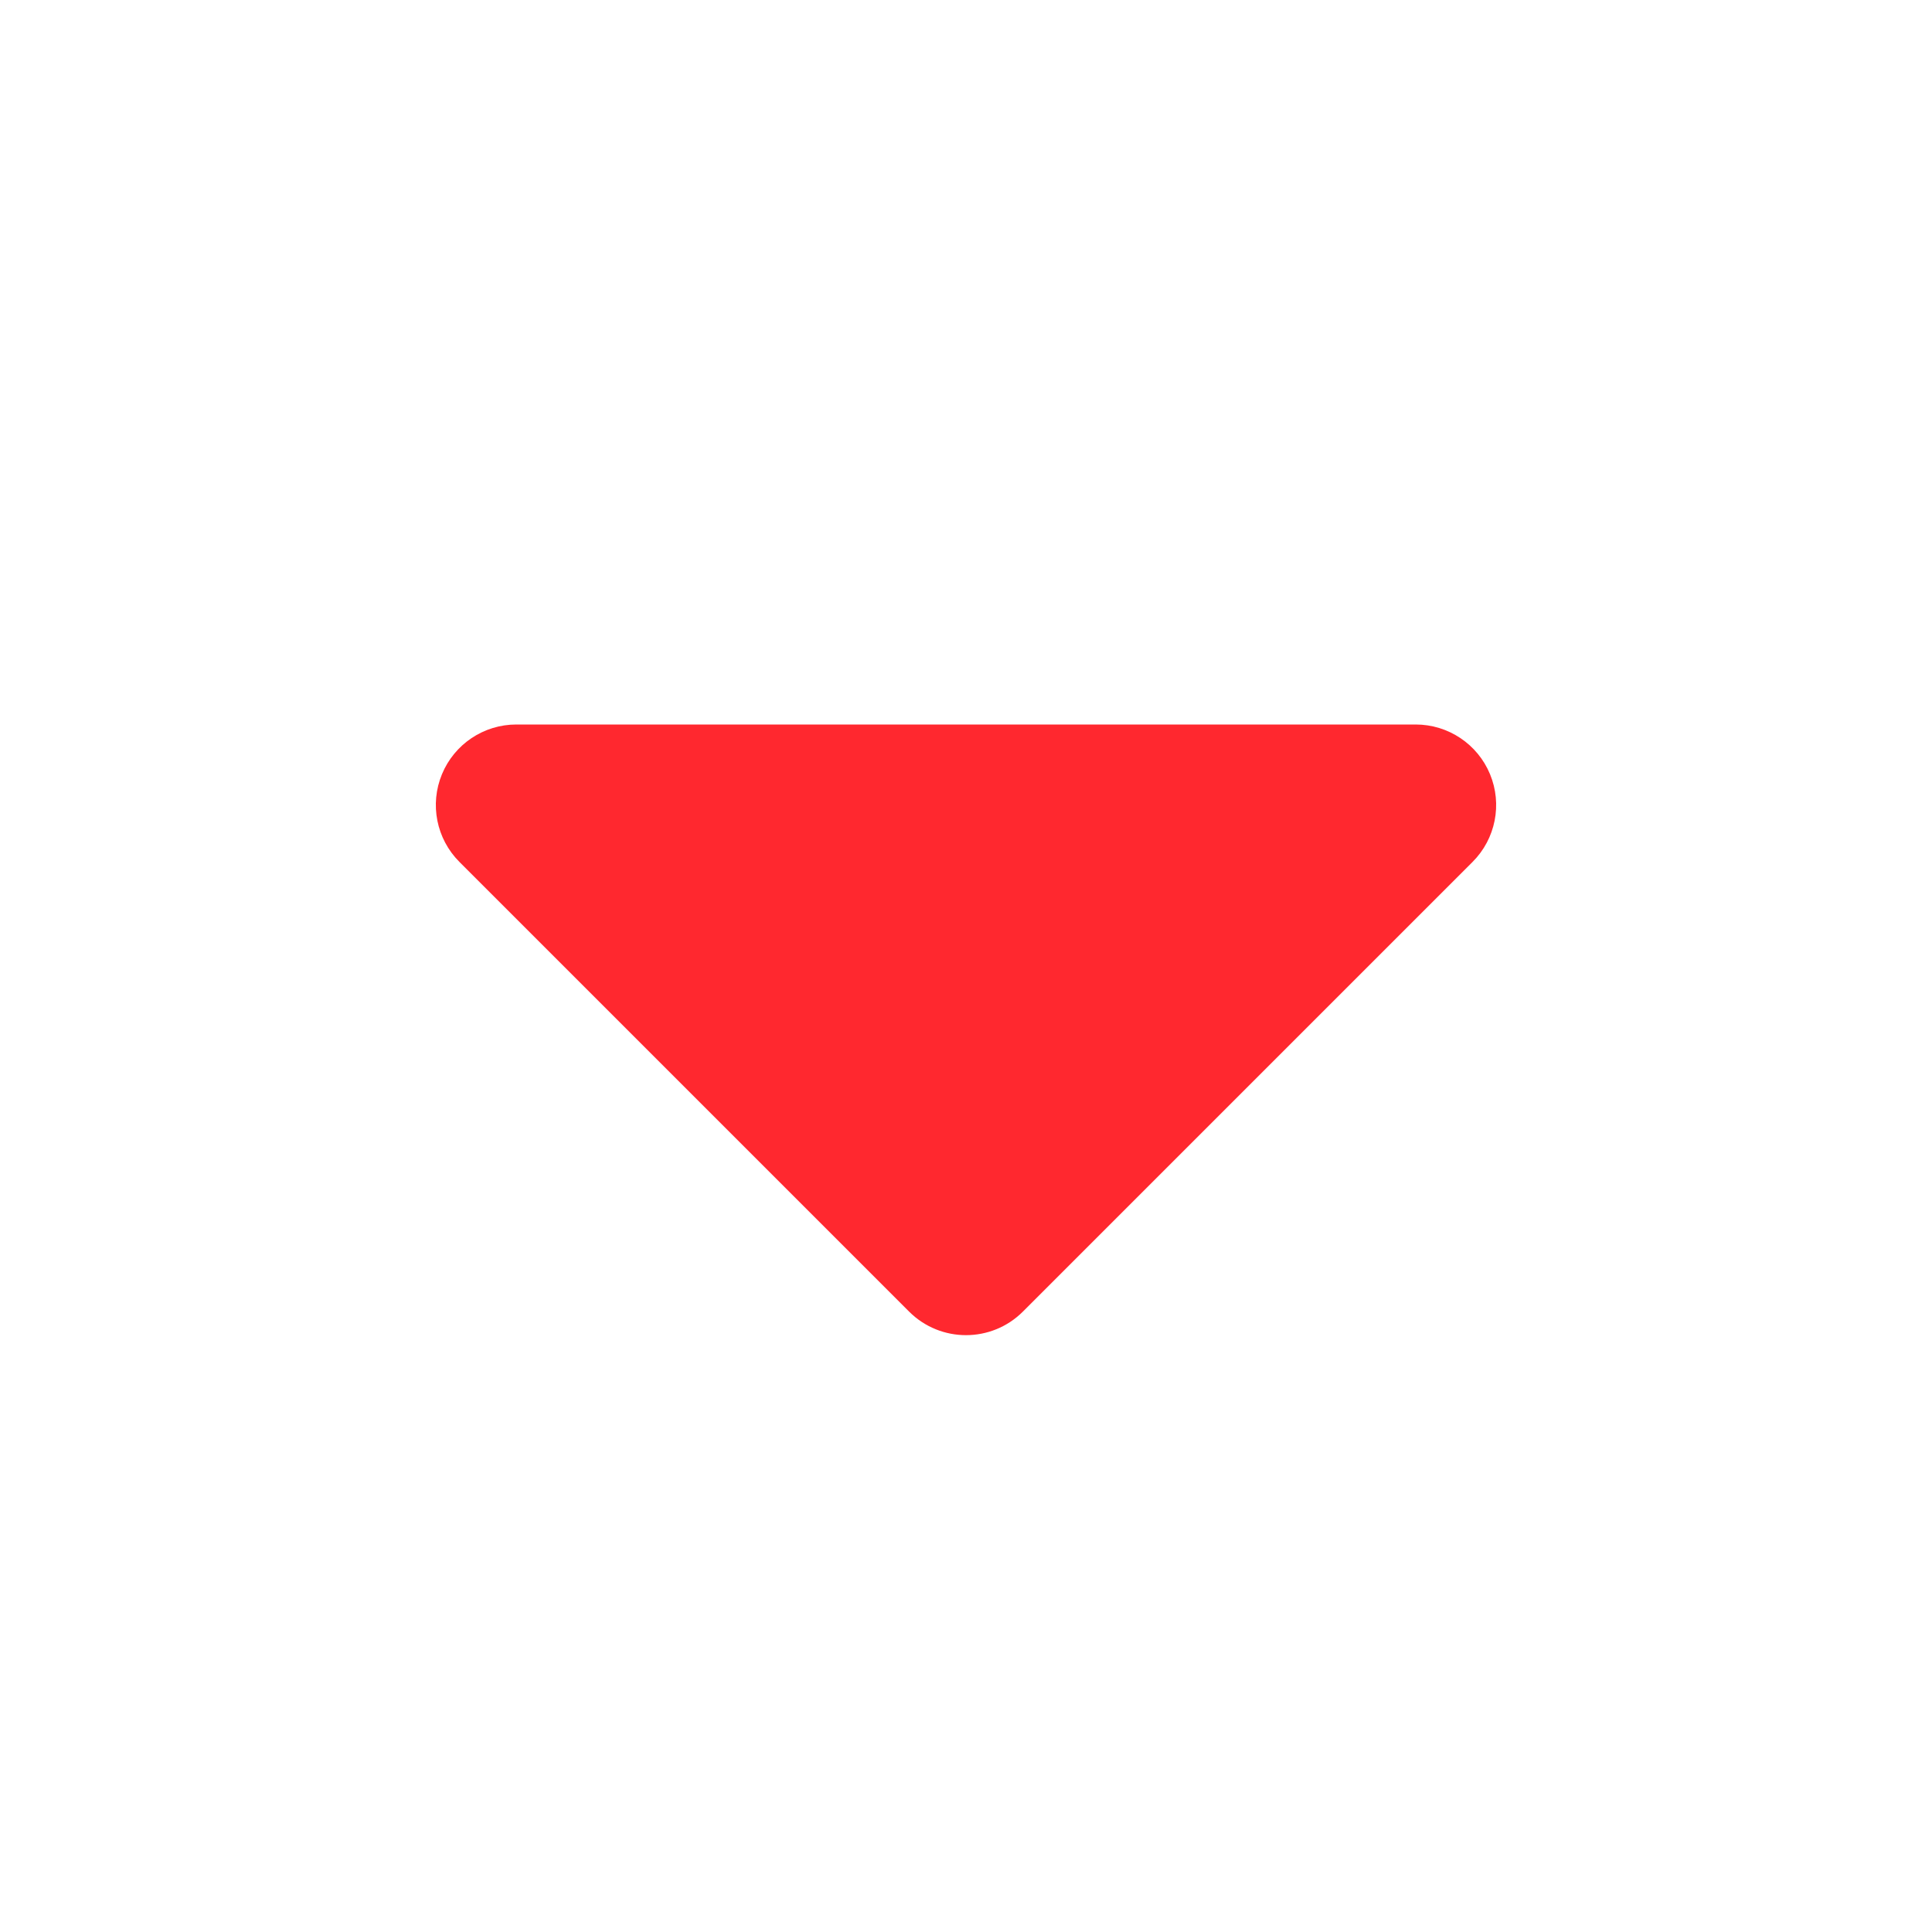
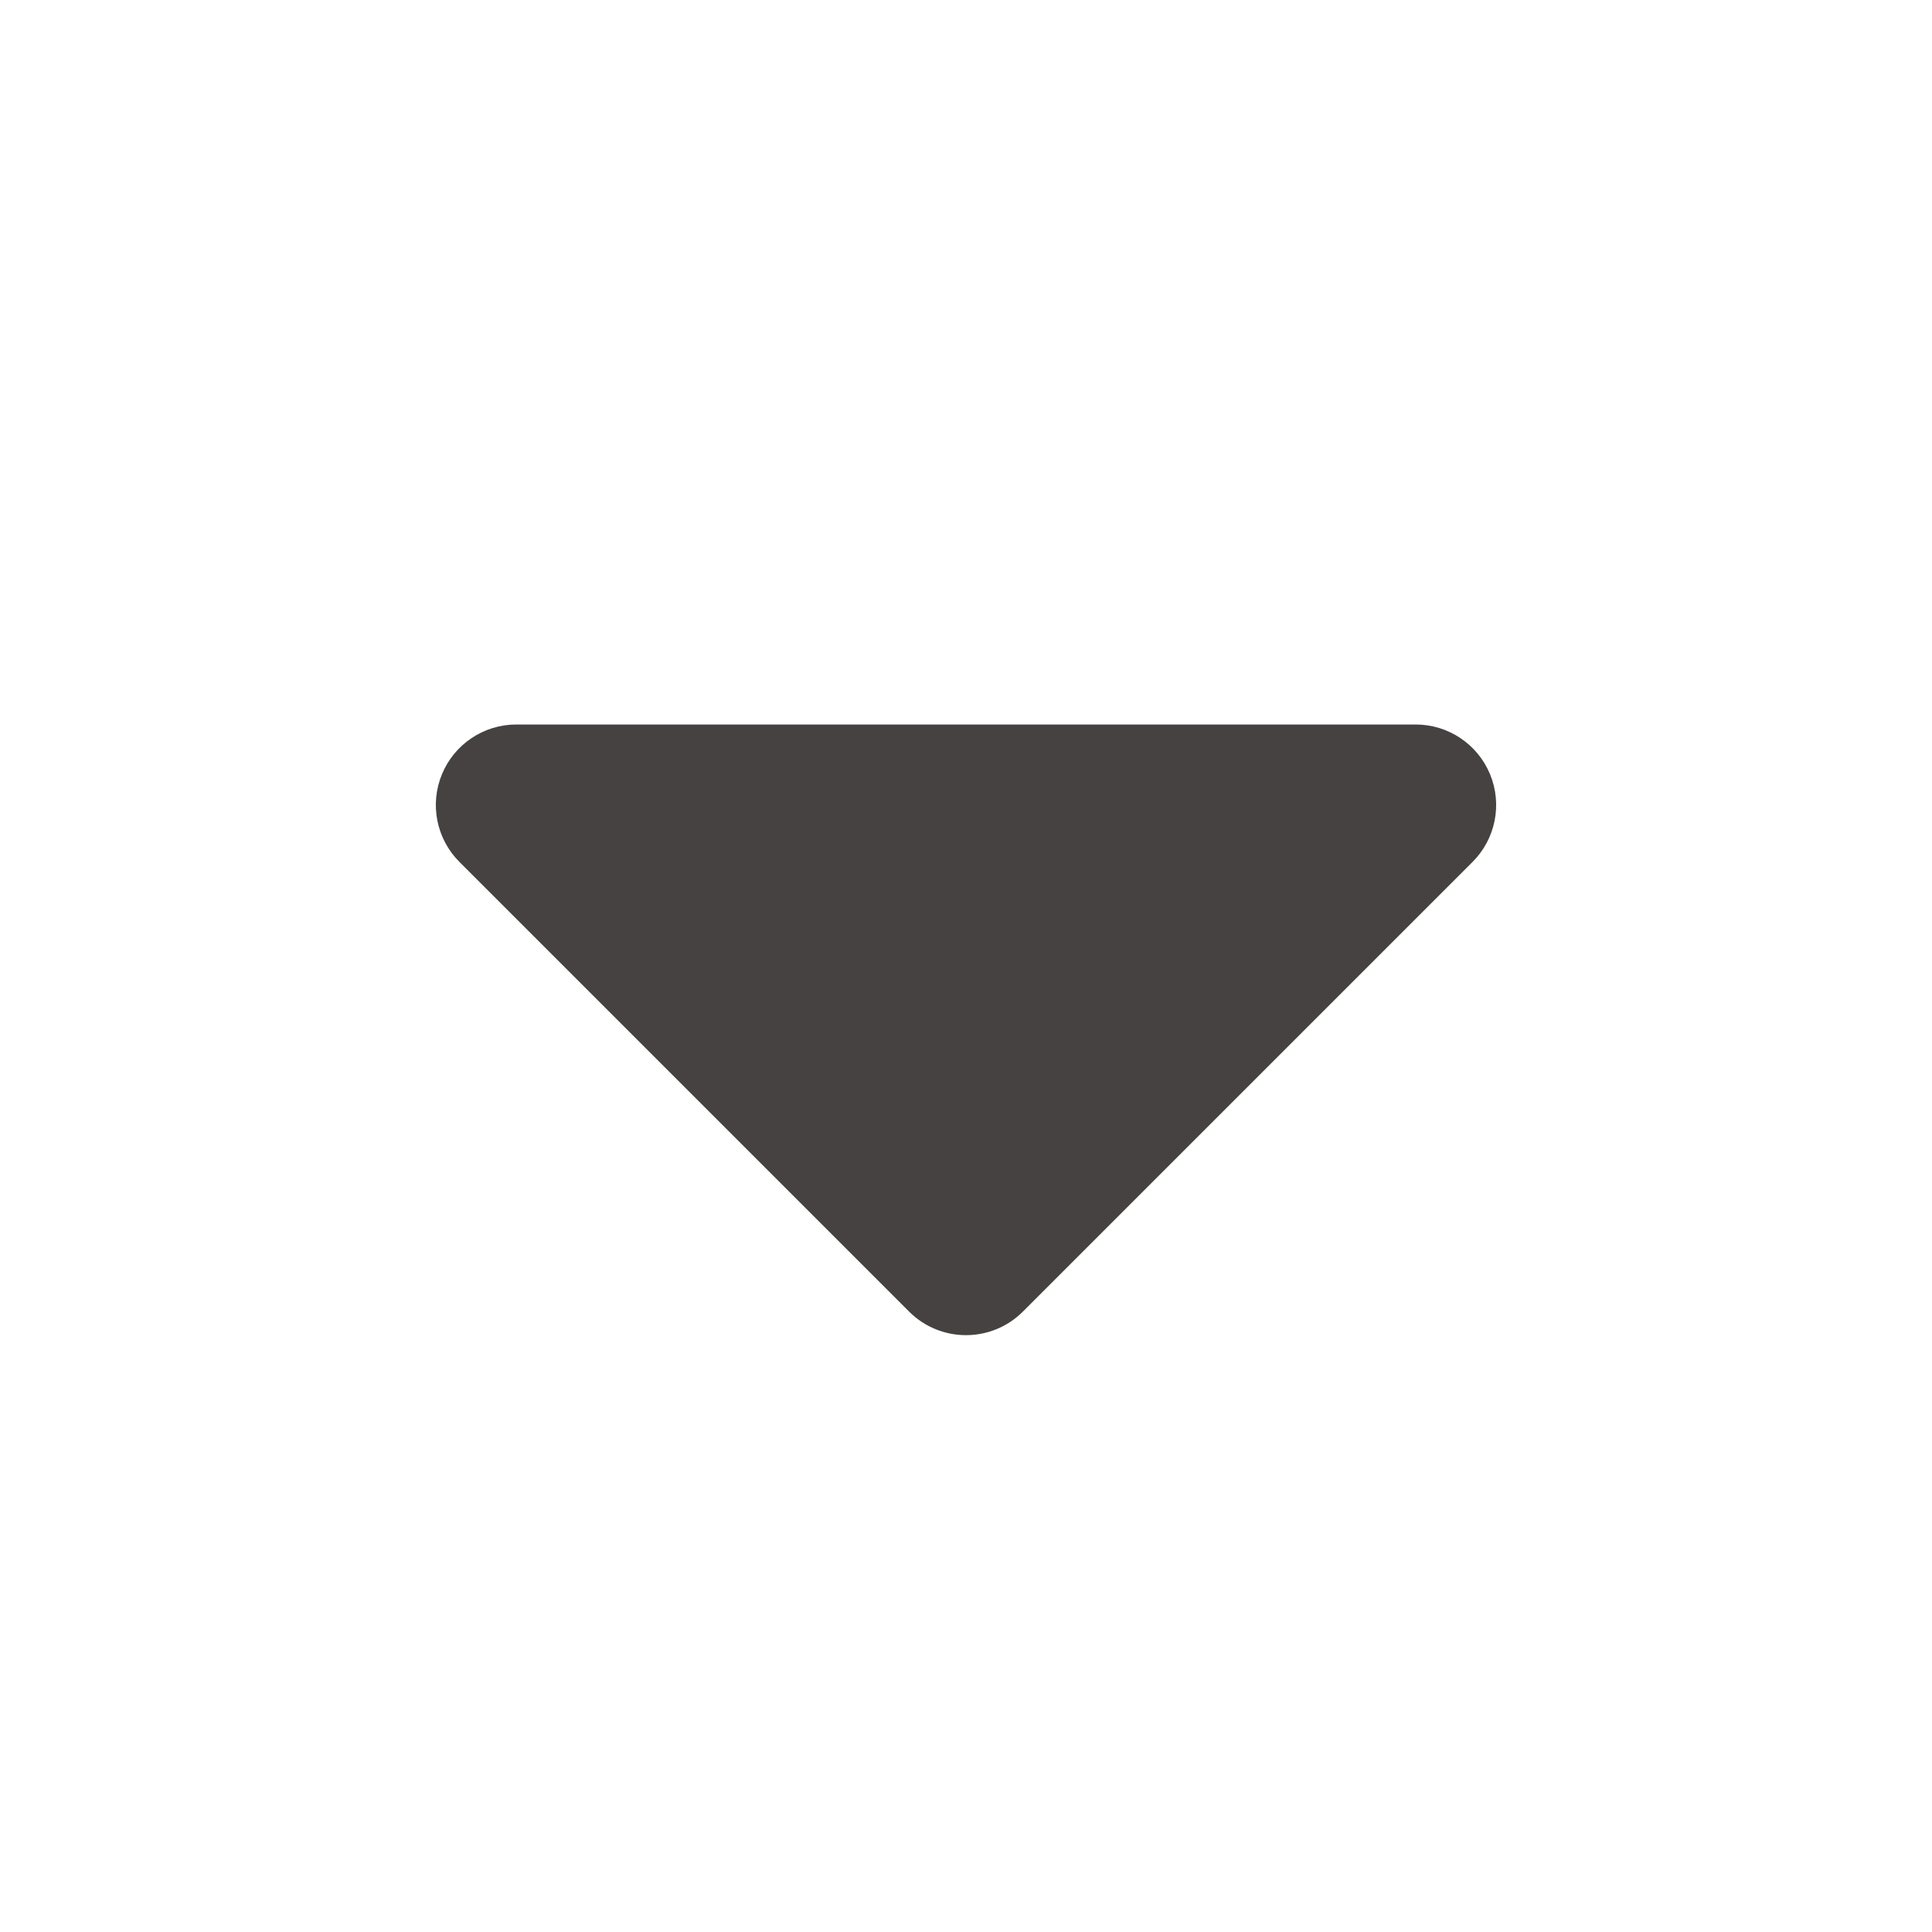
- <svg xmlns="http://www.w3.org/2000/svg" id="Bold" viewBox="0 0 24 24" width="512" height="512" fill="#ff282f">
+ <svg xmlns="http://www.w3.org/2000/svg" id="Bold" viewBox="0 0 24 24" width="512" height="512" fill="#474242">
  <path d="M6.414,9H17.586a1,1,0,0,1,.707,1.707l-5.586,5.586a1,1,0,0,1-1.414,0L5.707,10.707A1,1,0,0,1,6.414,9Z" />
</svg>
